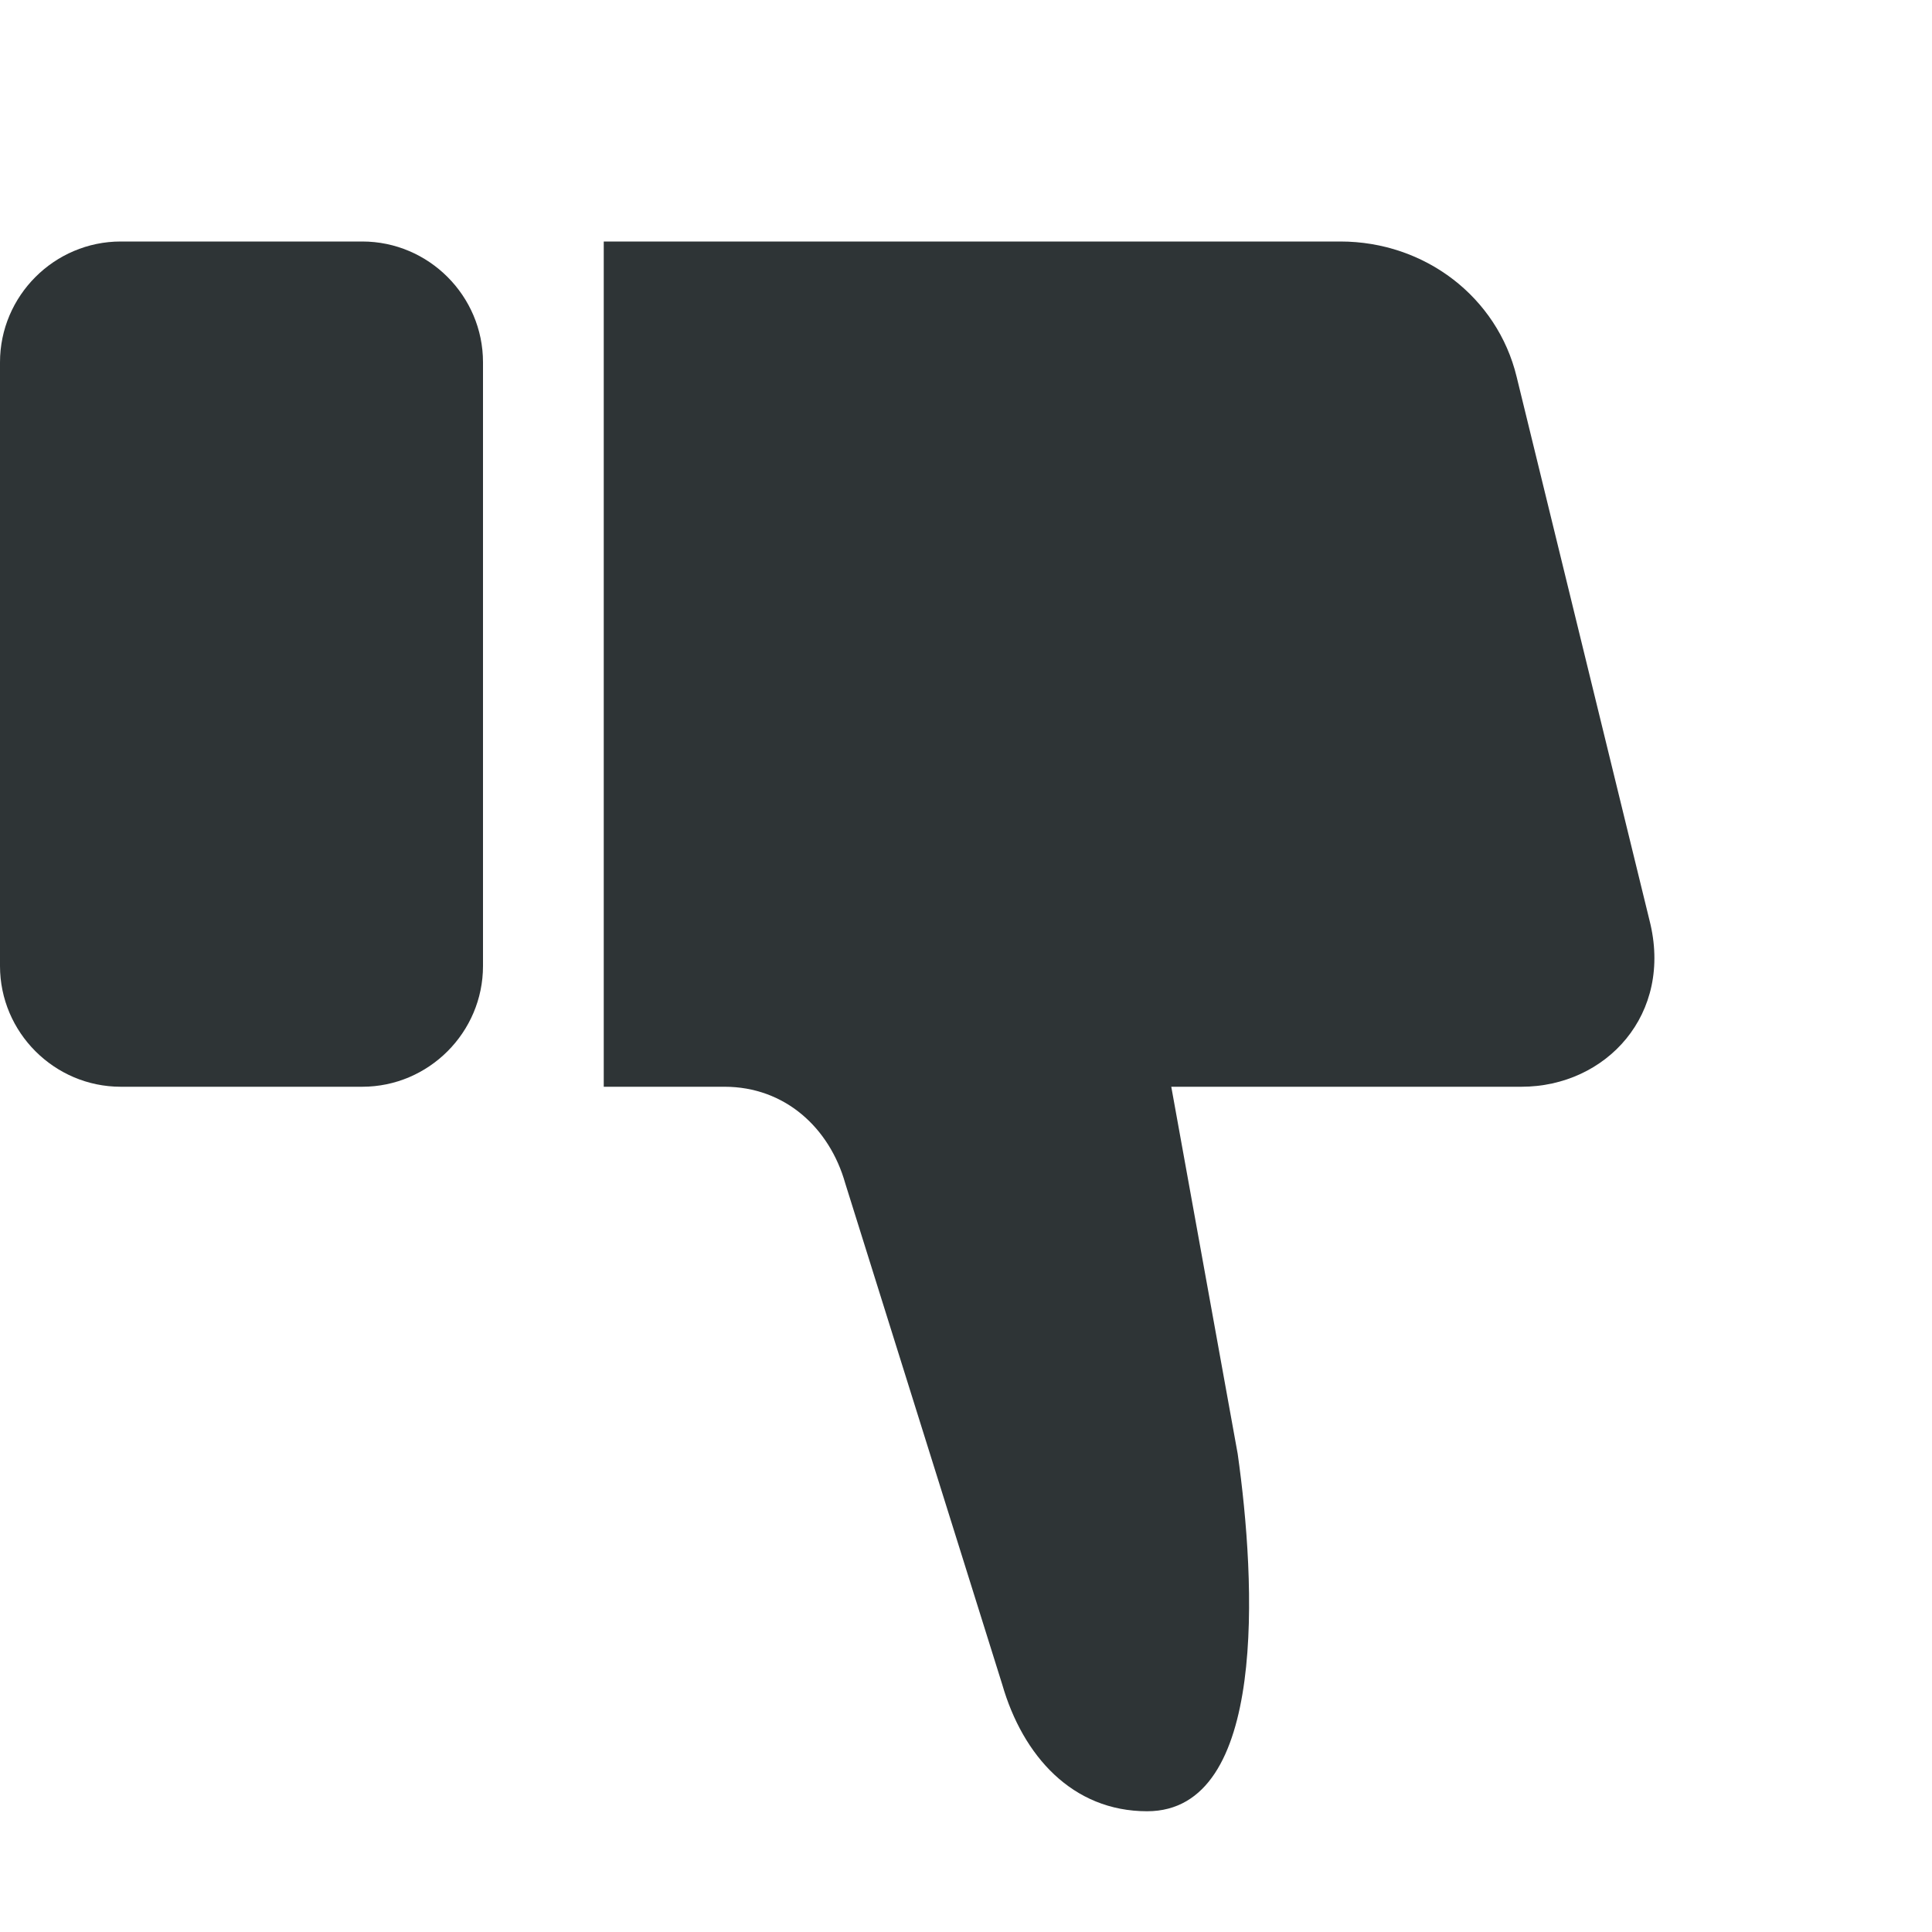
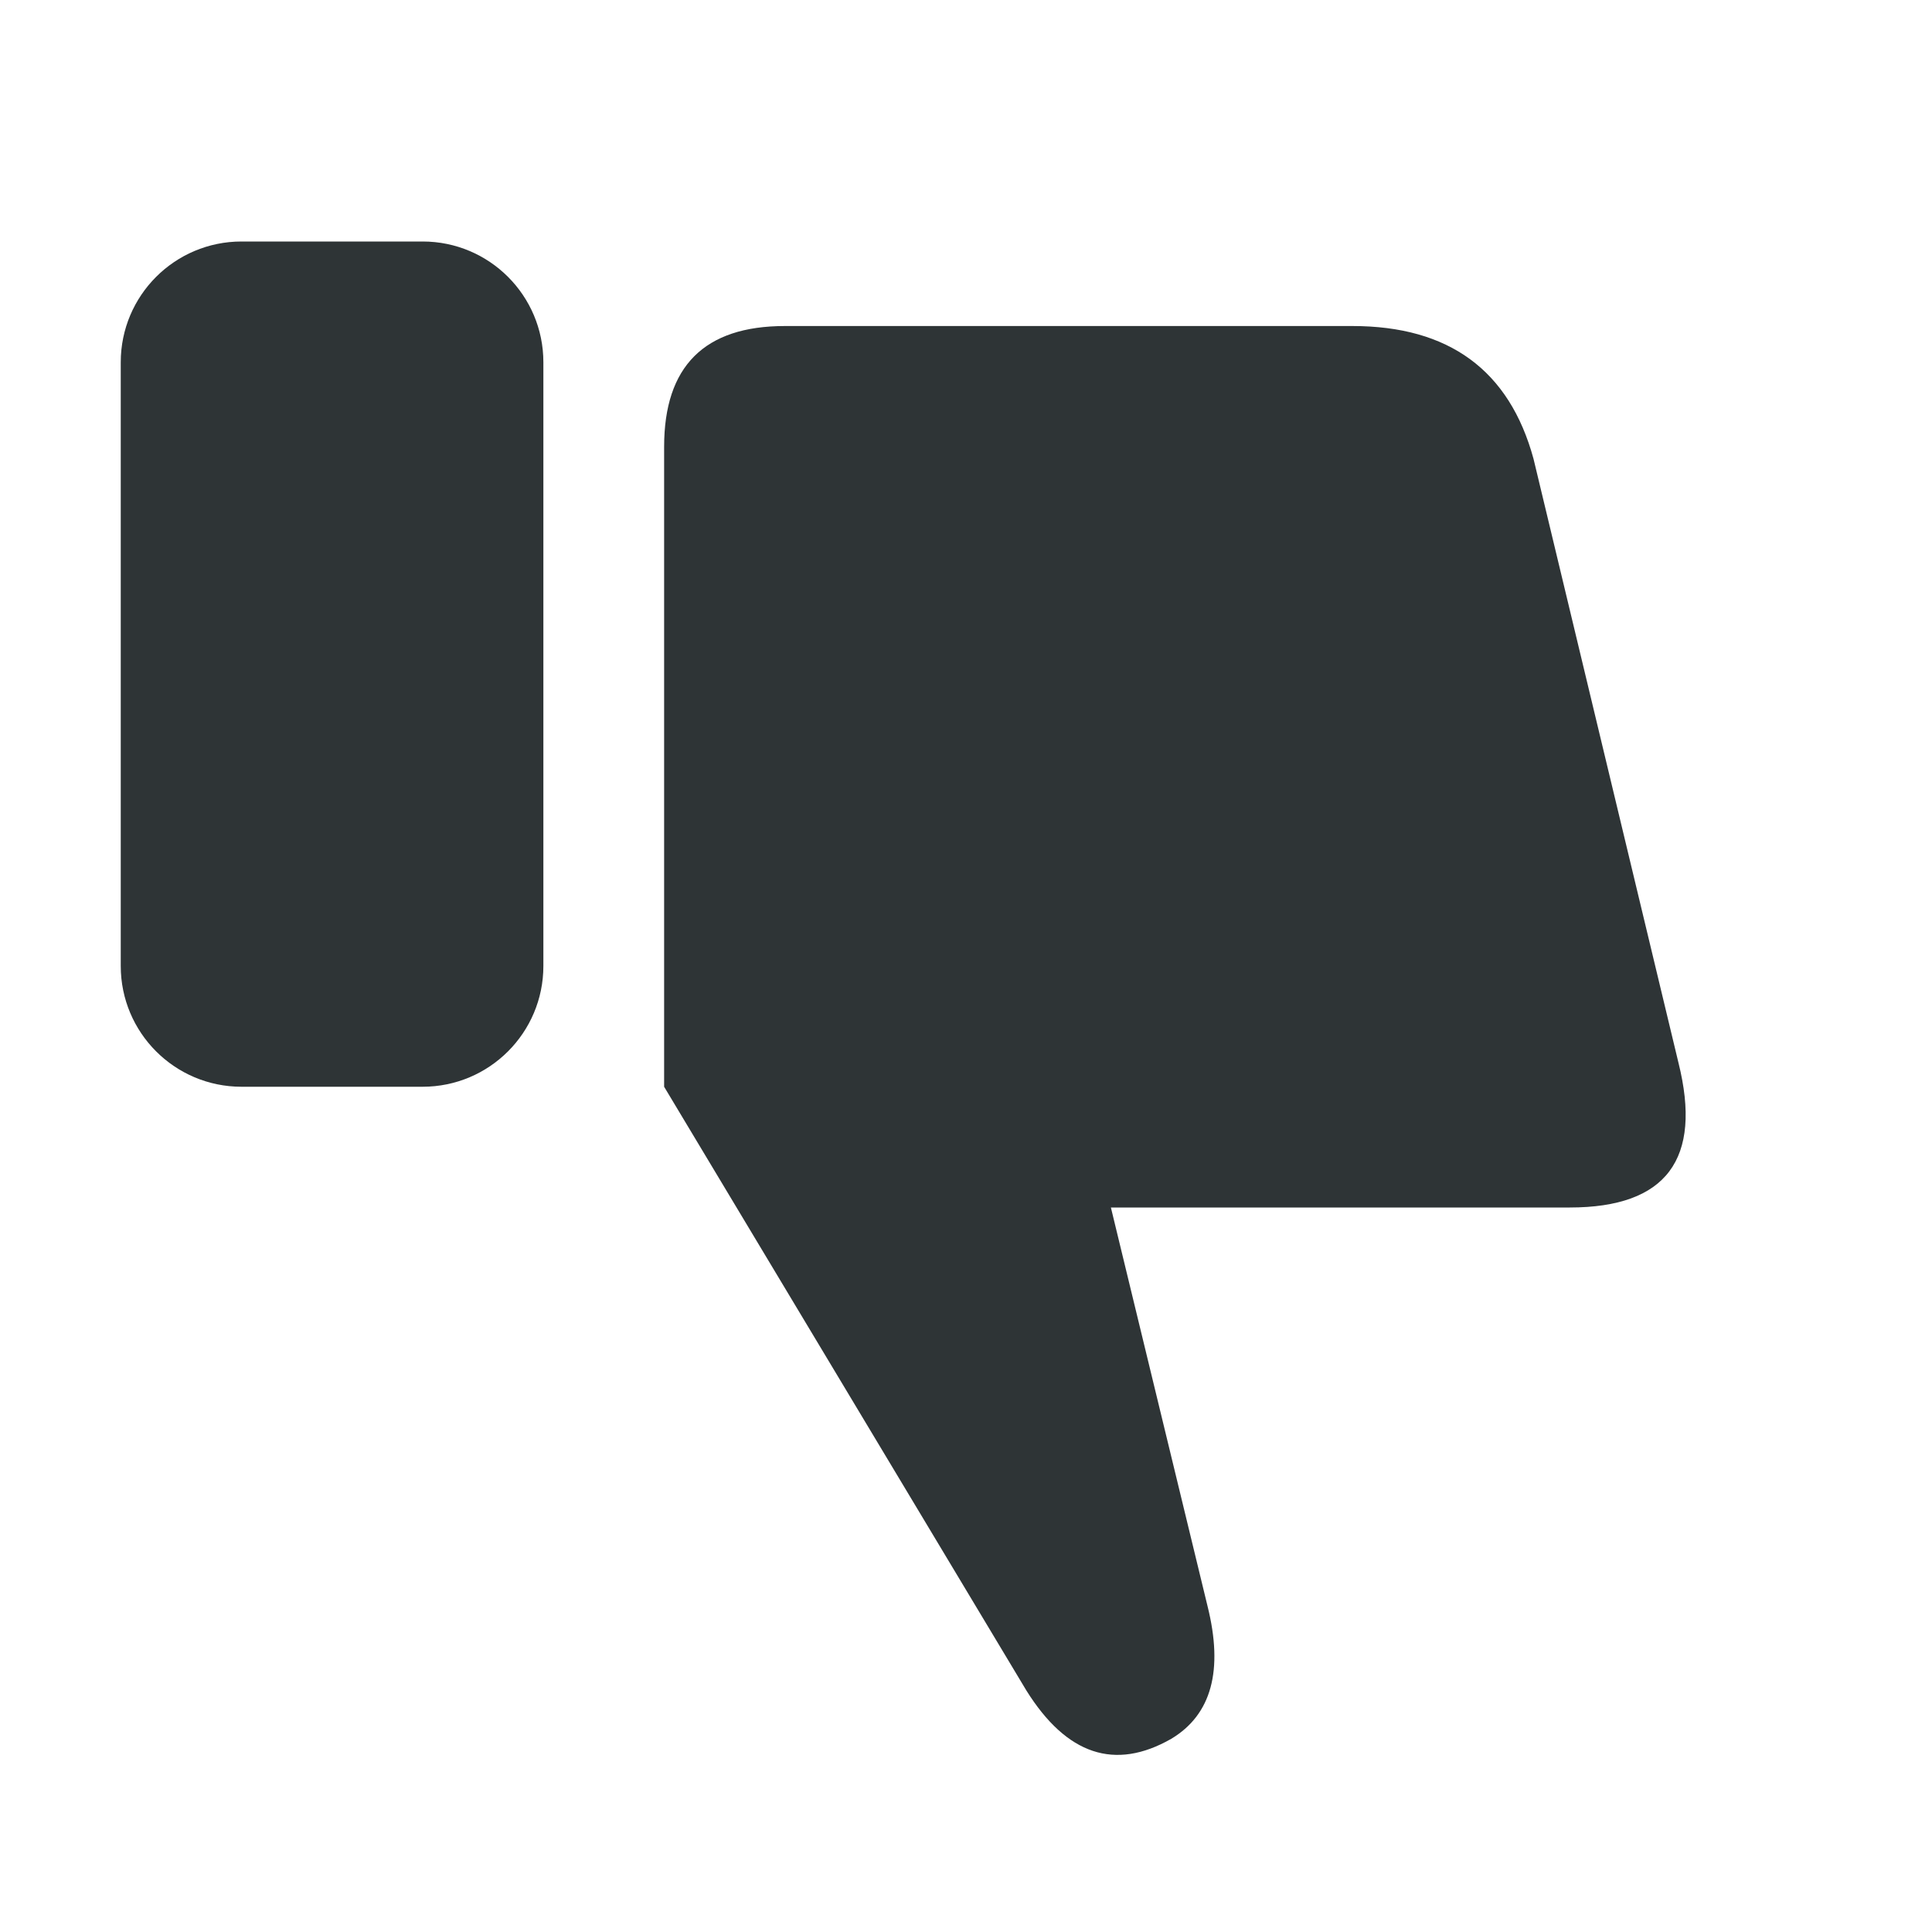
<svg xmlns="http://www.w3.org/2000/svg" width="16" height="16" viewBox="0 0 16 16">
-   <g transform="translate(0,16) scale(1,-1)">
-     <path fill="#2e3436" d="M9.5 1c-.62 0-1.03.46-1.2 1.05L7 6.2c-.13.46-.5.8-1 .8H5v7h6.1c.7 0 1.3-.46 1.46-1.12l1.1-4.5C13.86 7.6 13.3 7 12.6 7H9.7l.55-3.04C10.4 2.9 10.5 1 9.5 1z" />
-     <path fill="#2e3436" d="M1 7c-.55 0-1 .45-1 1v5c0 .55.45 1 1 1h2c.55 0 1-.45 1-1V8c0-.55-.45-1-1-1z" />
-   </g>
+   <rect fill="#2e3436" x="1" y="2" width="3.5" height="7" rx="1" />
+   <path fill="#2e3436" d="M5.5 9 L8.5 14 Q9 14.8 9.7 14.4 Q10.2 14.1 10 13.3 L9.2 10 L13 10 Q14.2 10 13.9 8.8 L12.7 3.8 Q12.4 2.7 11.2 2.7 L6.5 2.7 Q5.5 2.7 5.5 3.7 Z" />
</svg>
